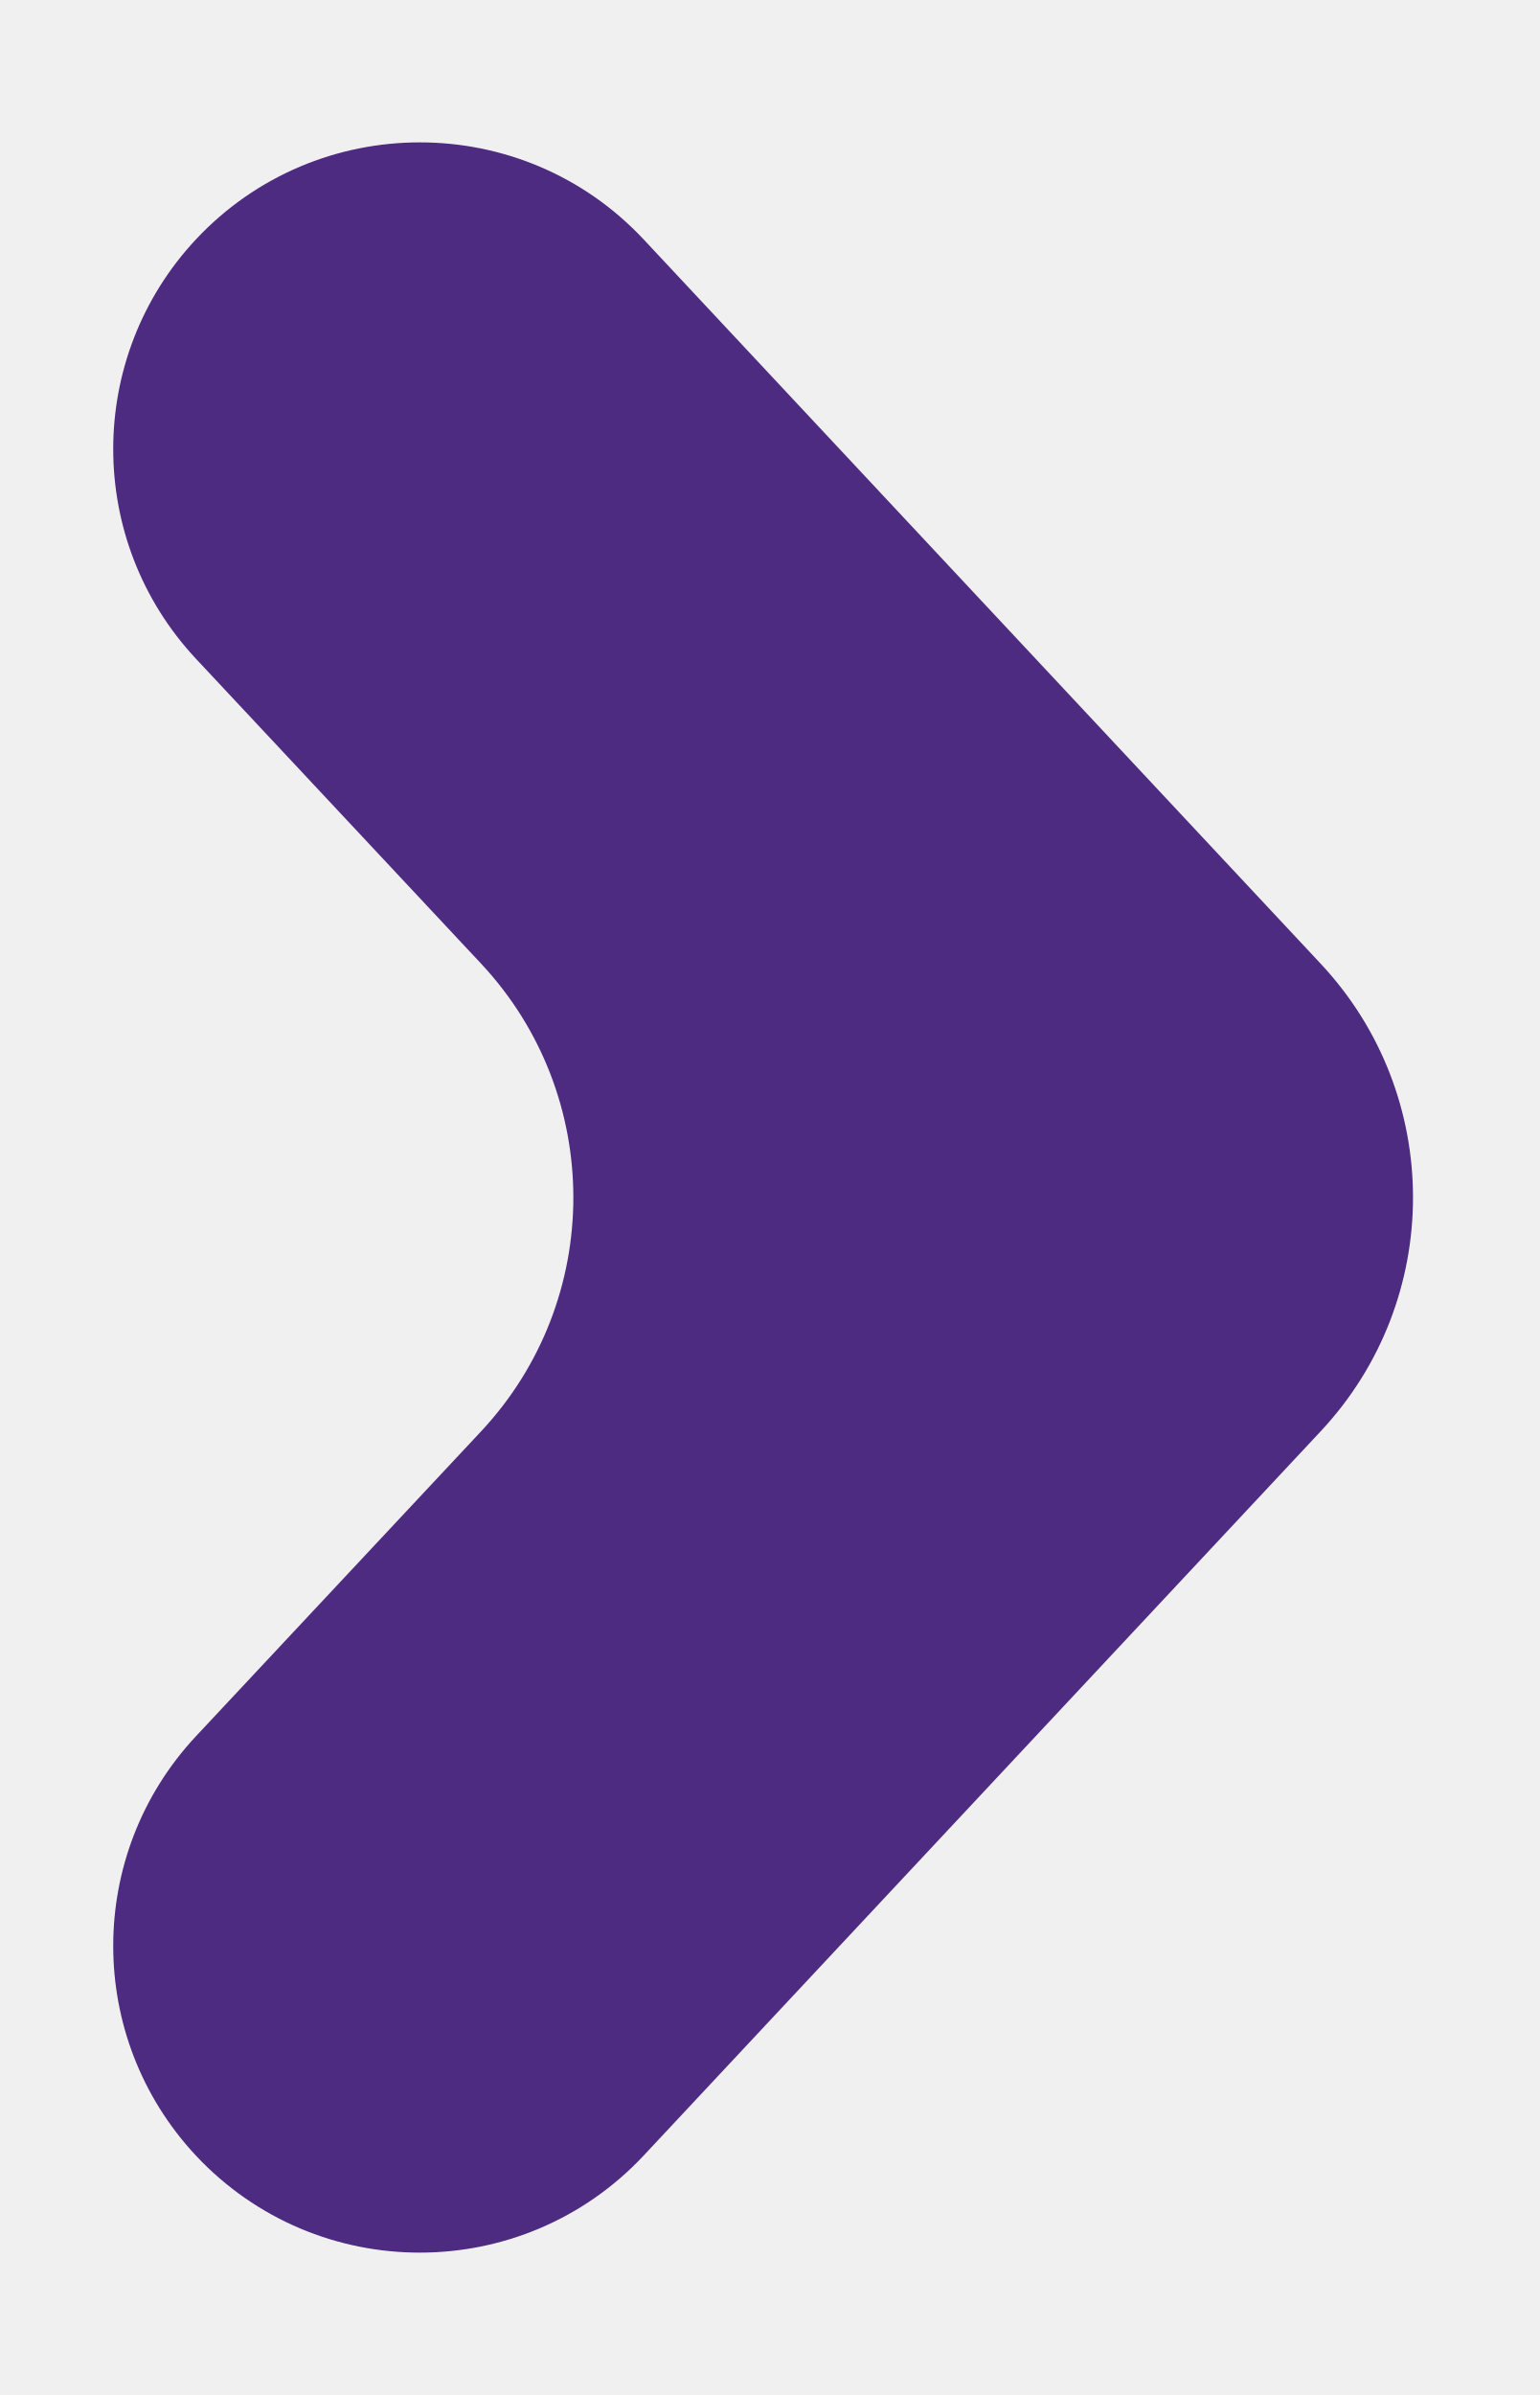
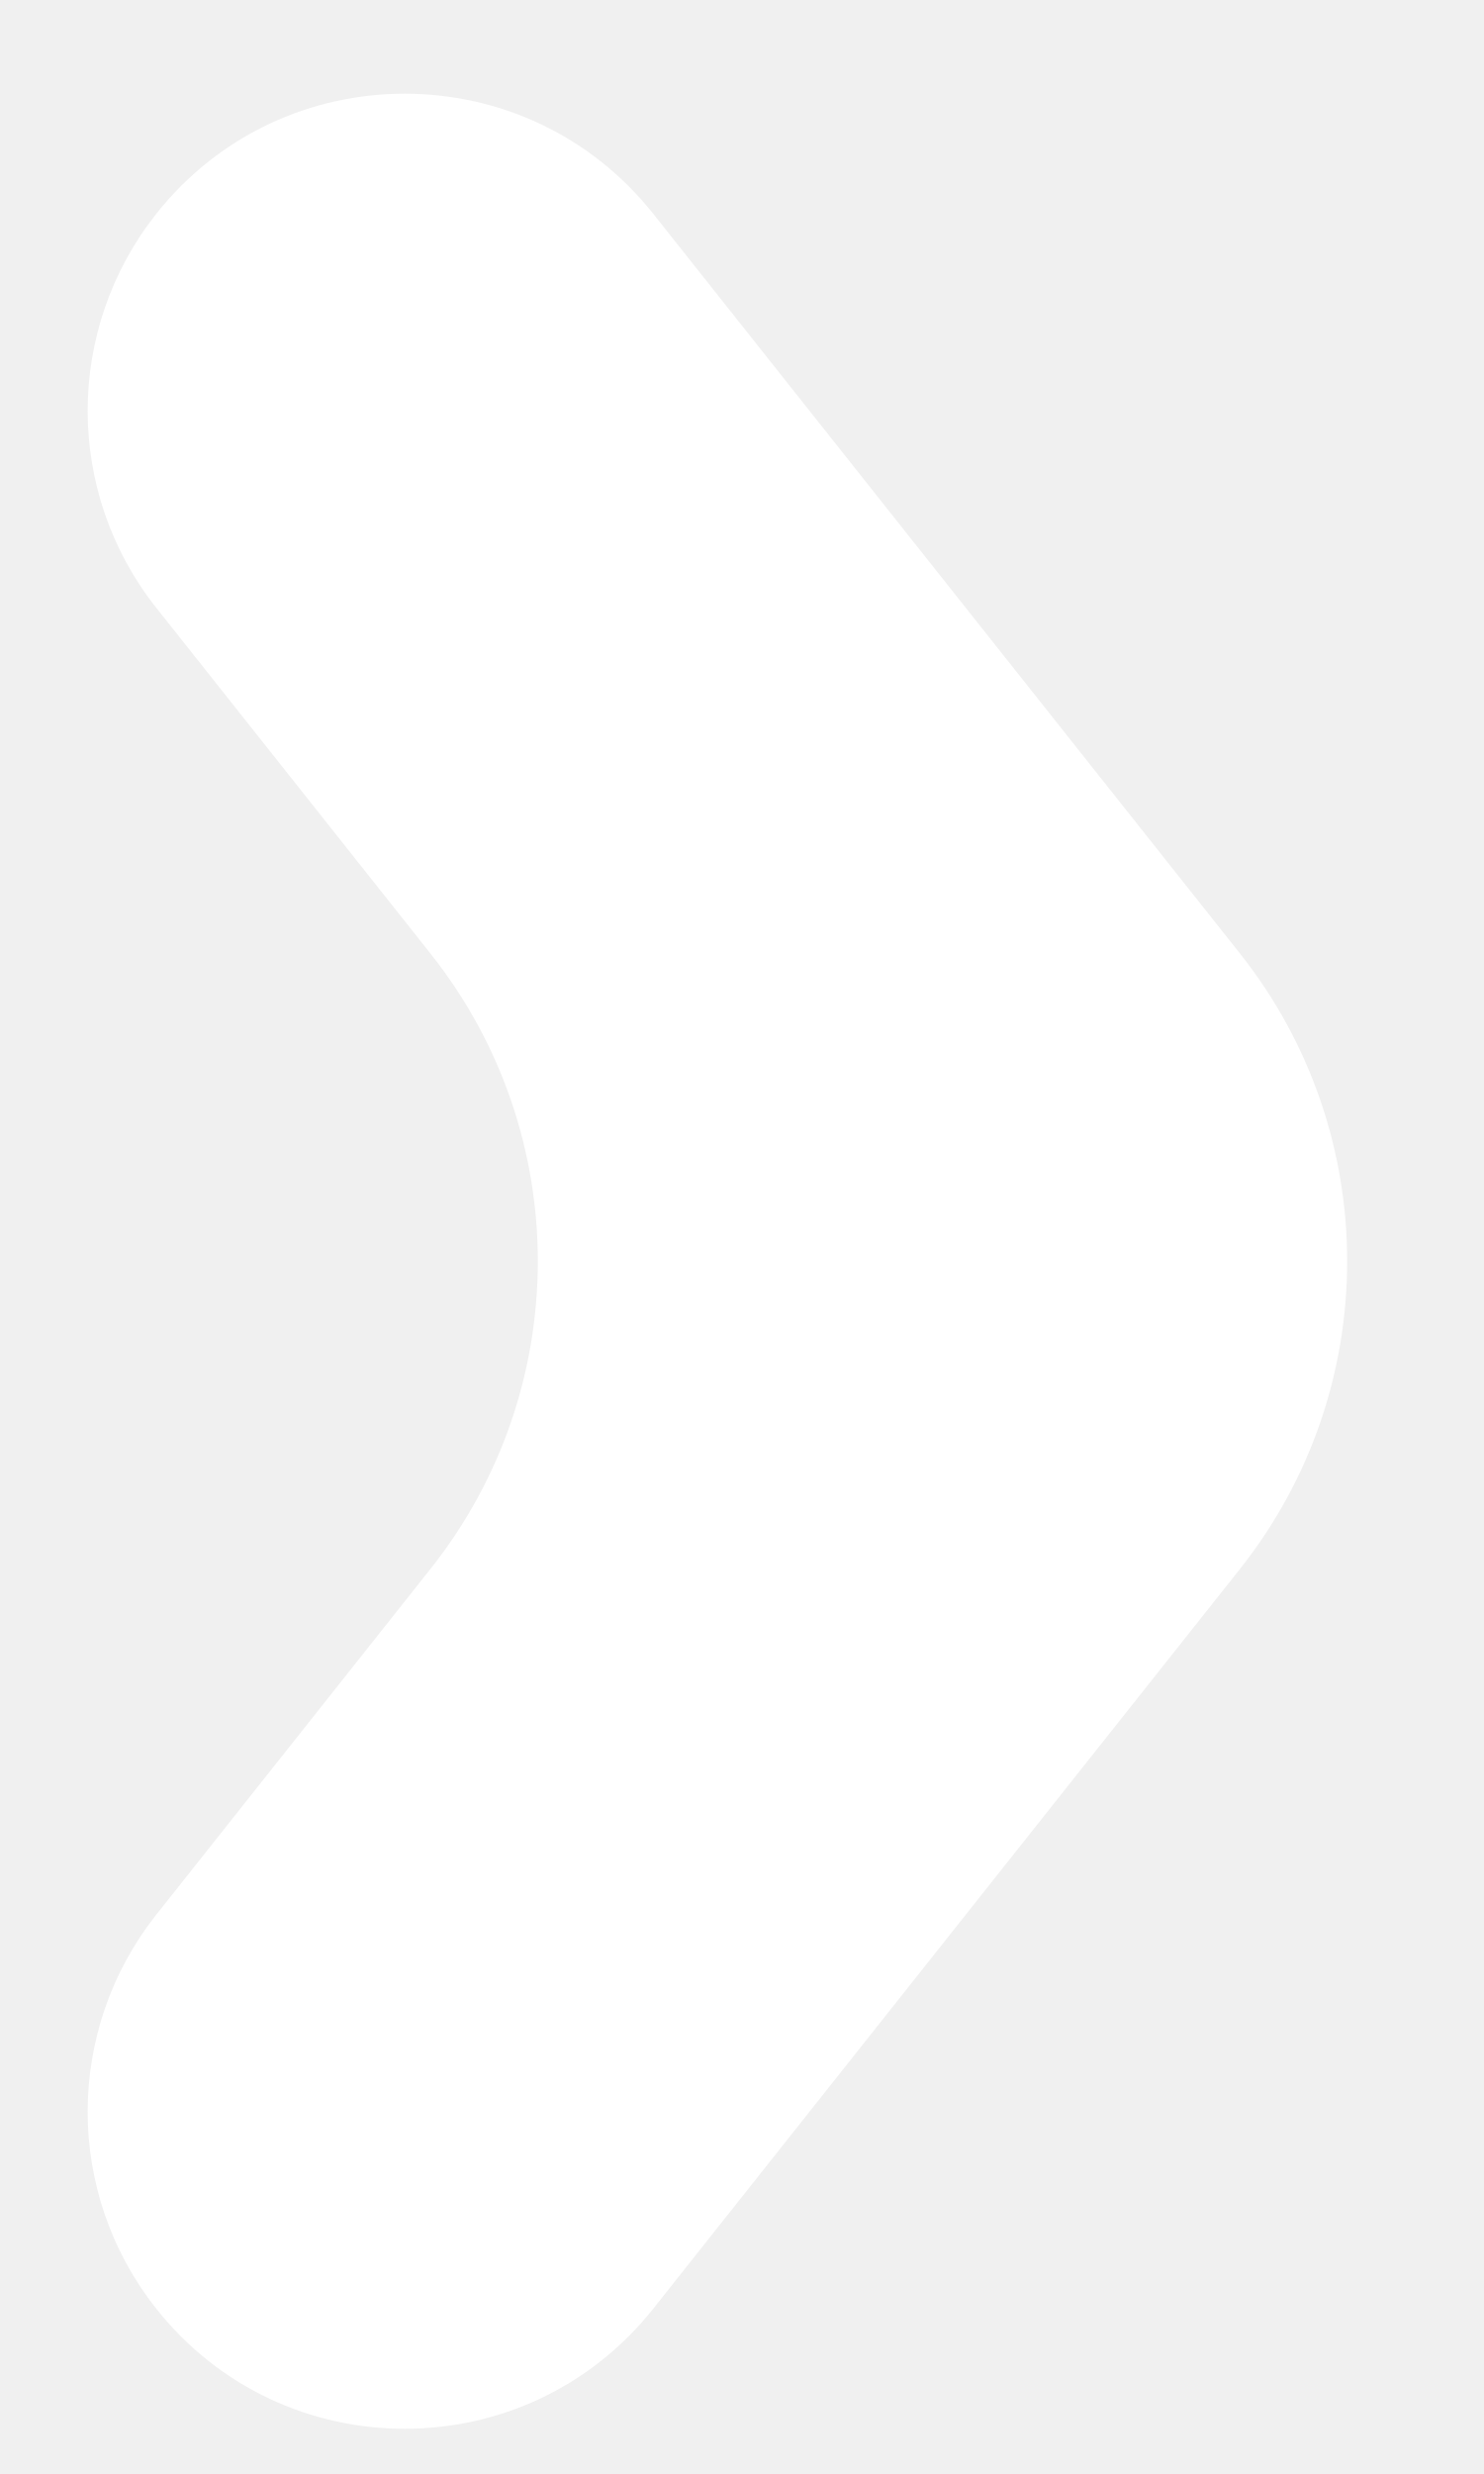
- <svg xmlns="http://www.w3.org/2000/svg" width="9" height="14" viewBox="0 0 9 14" fill="none">
-   <path id="setinha" d="M3.764 1.4C3.056 0.643 1.854 0.643 1.145 1.4C0.501 2.09 0.501 3.16 1.145 3.85L2.814 5.634C3.532 6.403 3.532 7.597 2.814 8.366L1.145 10.15C0.501 10.84 0.501 11.91 1.145 12.6C1.854 13.357 3.055 13.357 3.764 12.6L7.723 8.366C8.442 7.597 8.442 6.403 7.723 5.634L3.764 1.4Z" fill="#4D2B80" />
+ <svg xmlns="http://www.w3.org/2000/svg" width="6" height="10" viewBox="0 0 6 10" fill="none">
+   <path id="setinha" d="M2.641 0.864C2.127 0.217 1.145 0.217 0.632 0.864C0.262 1.331 0.262 1.991 0.632 2.457L1.741 3.855C2.319 4.583 2.319 5.613 1.741 6.341L0.632 7.739C0.262 8.206 0.262 8.866 0.632 9.332C1.145 9.979 2.127 9.979 2.641 9.332L5.014 6.341C5.591 5.613 5.591 4.583 5.014 3.855L2.641 0.864Z" fill="white" />
</svg>
